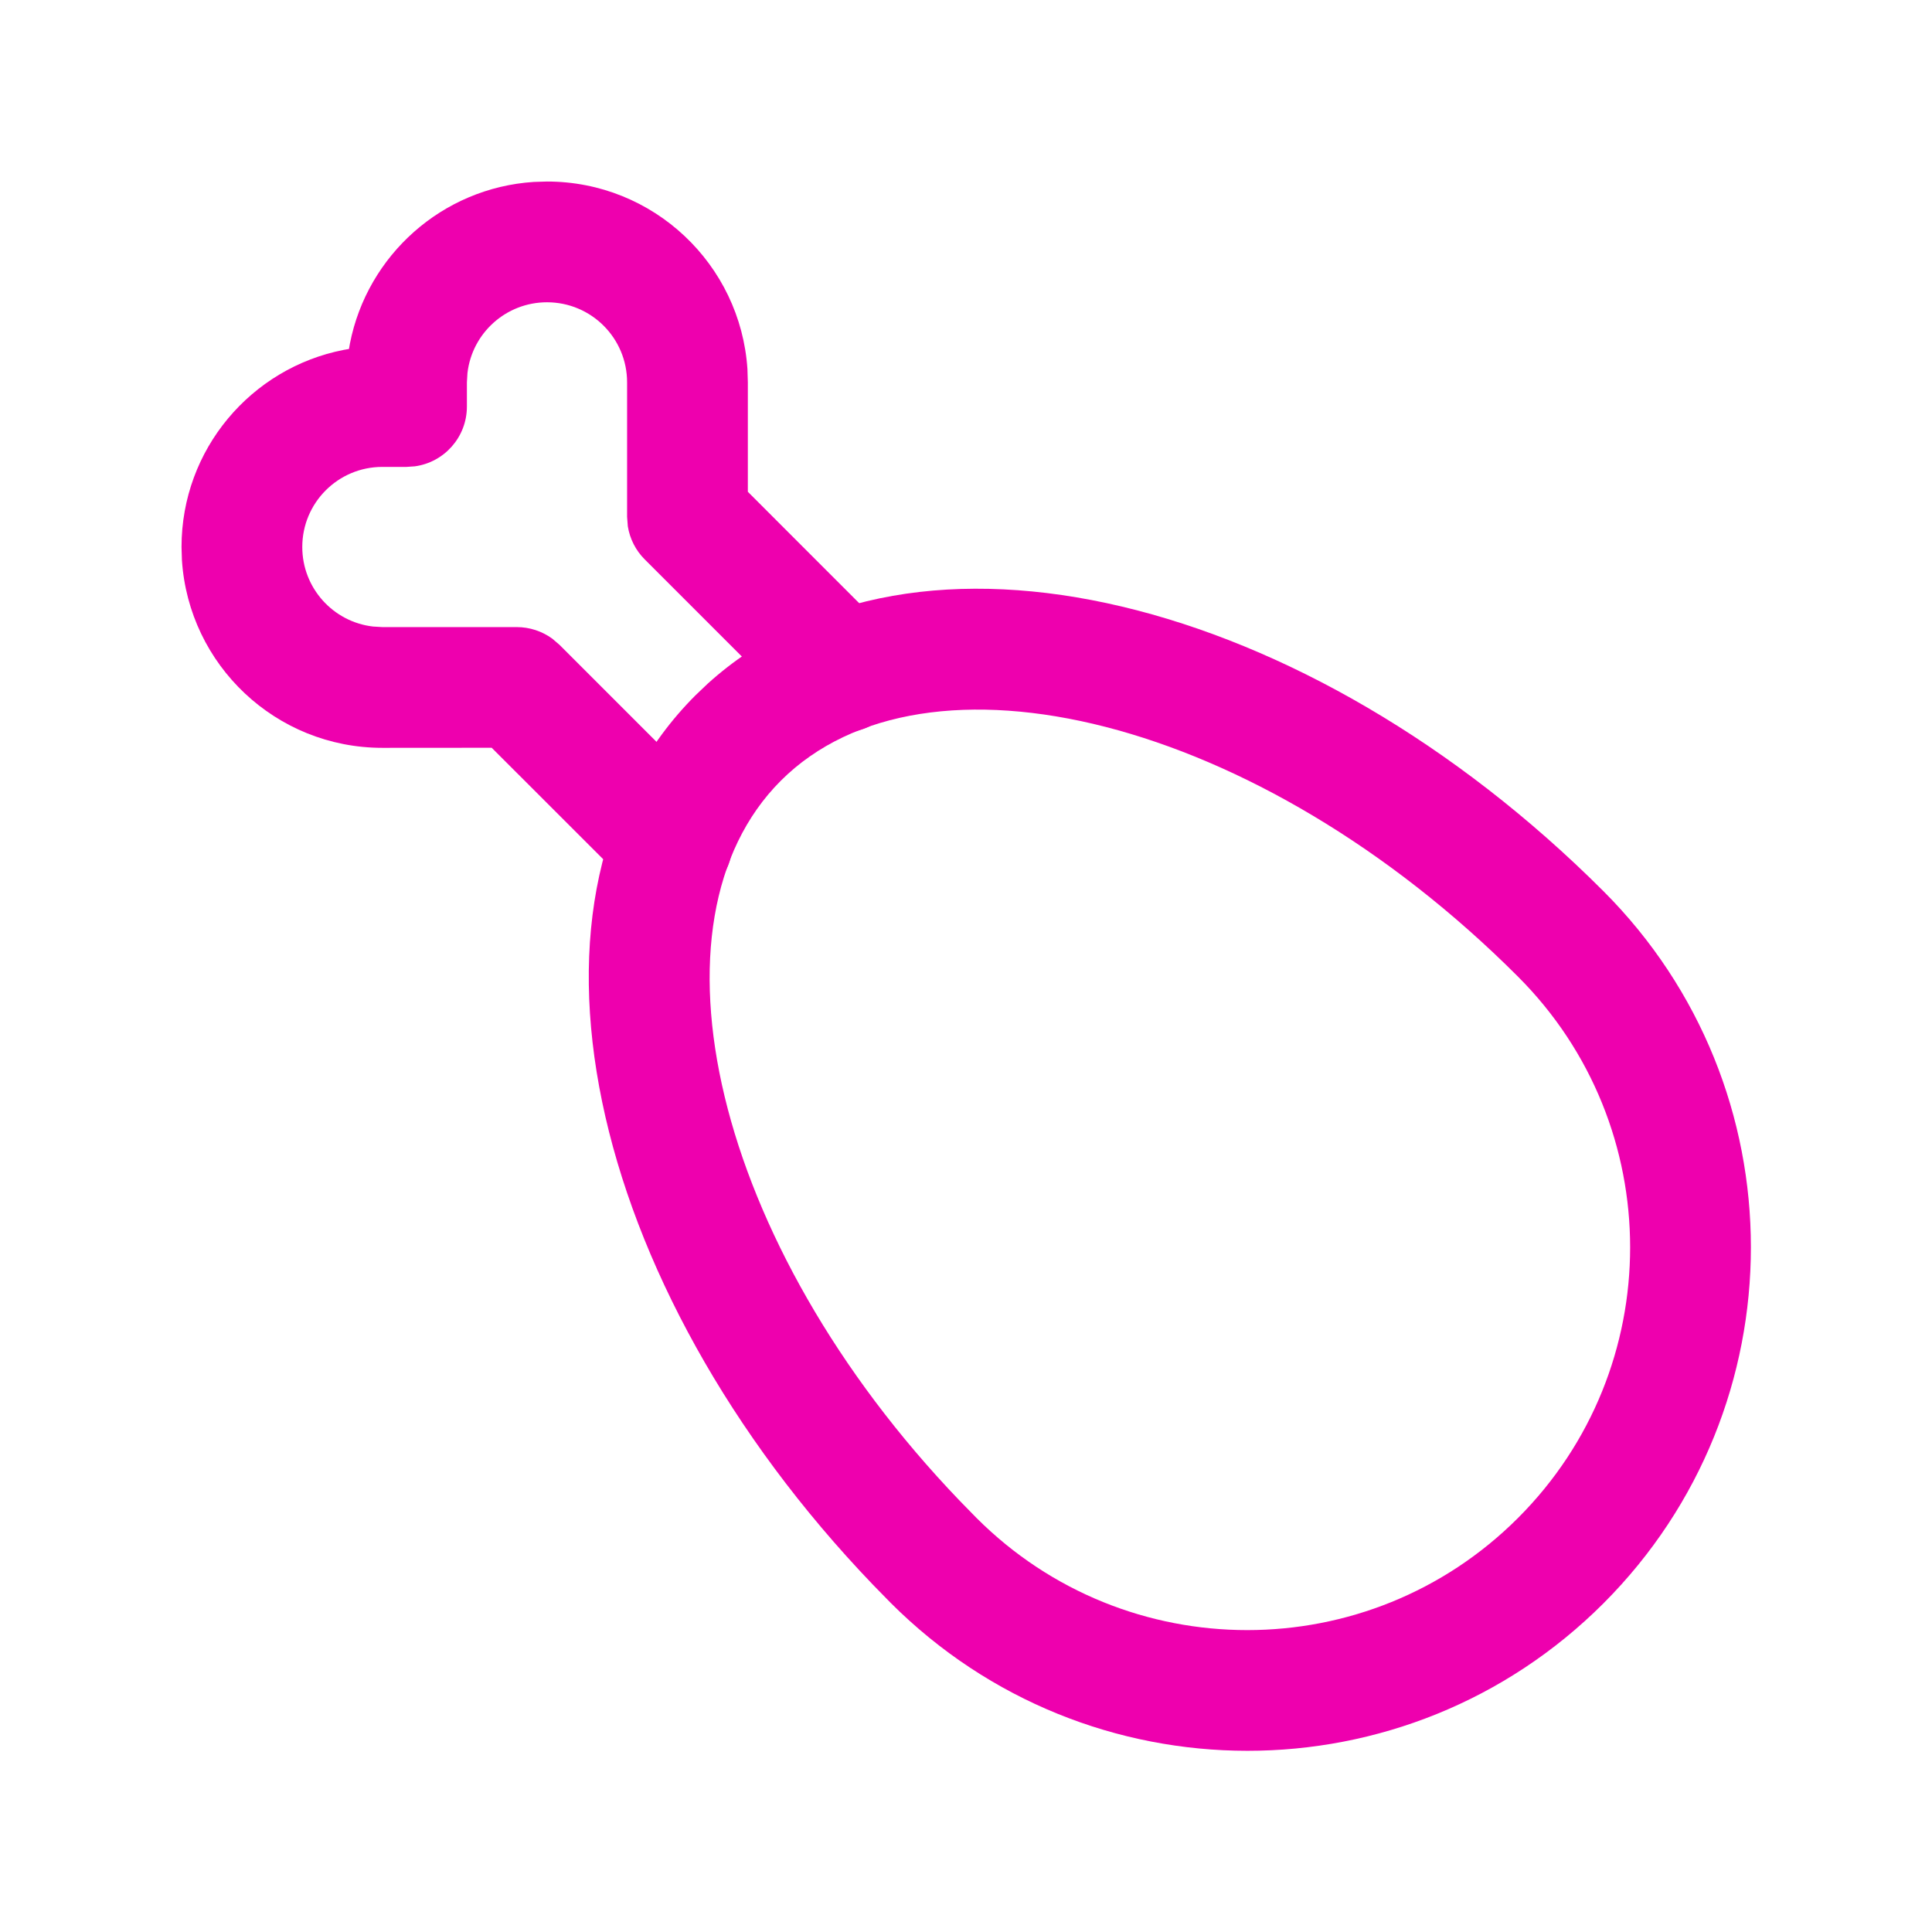
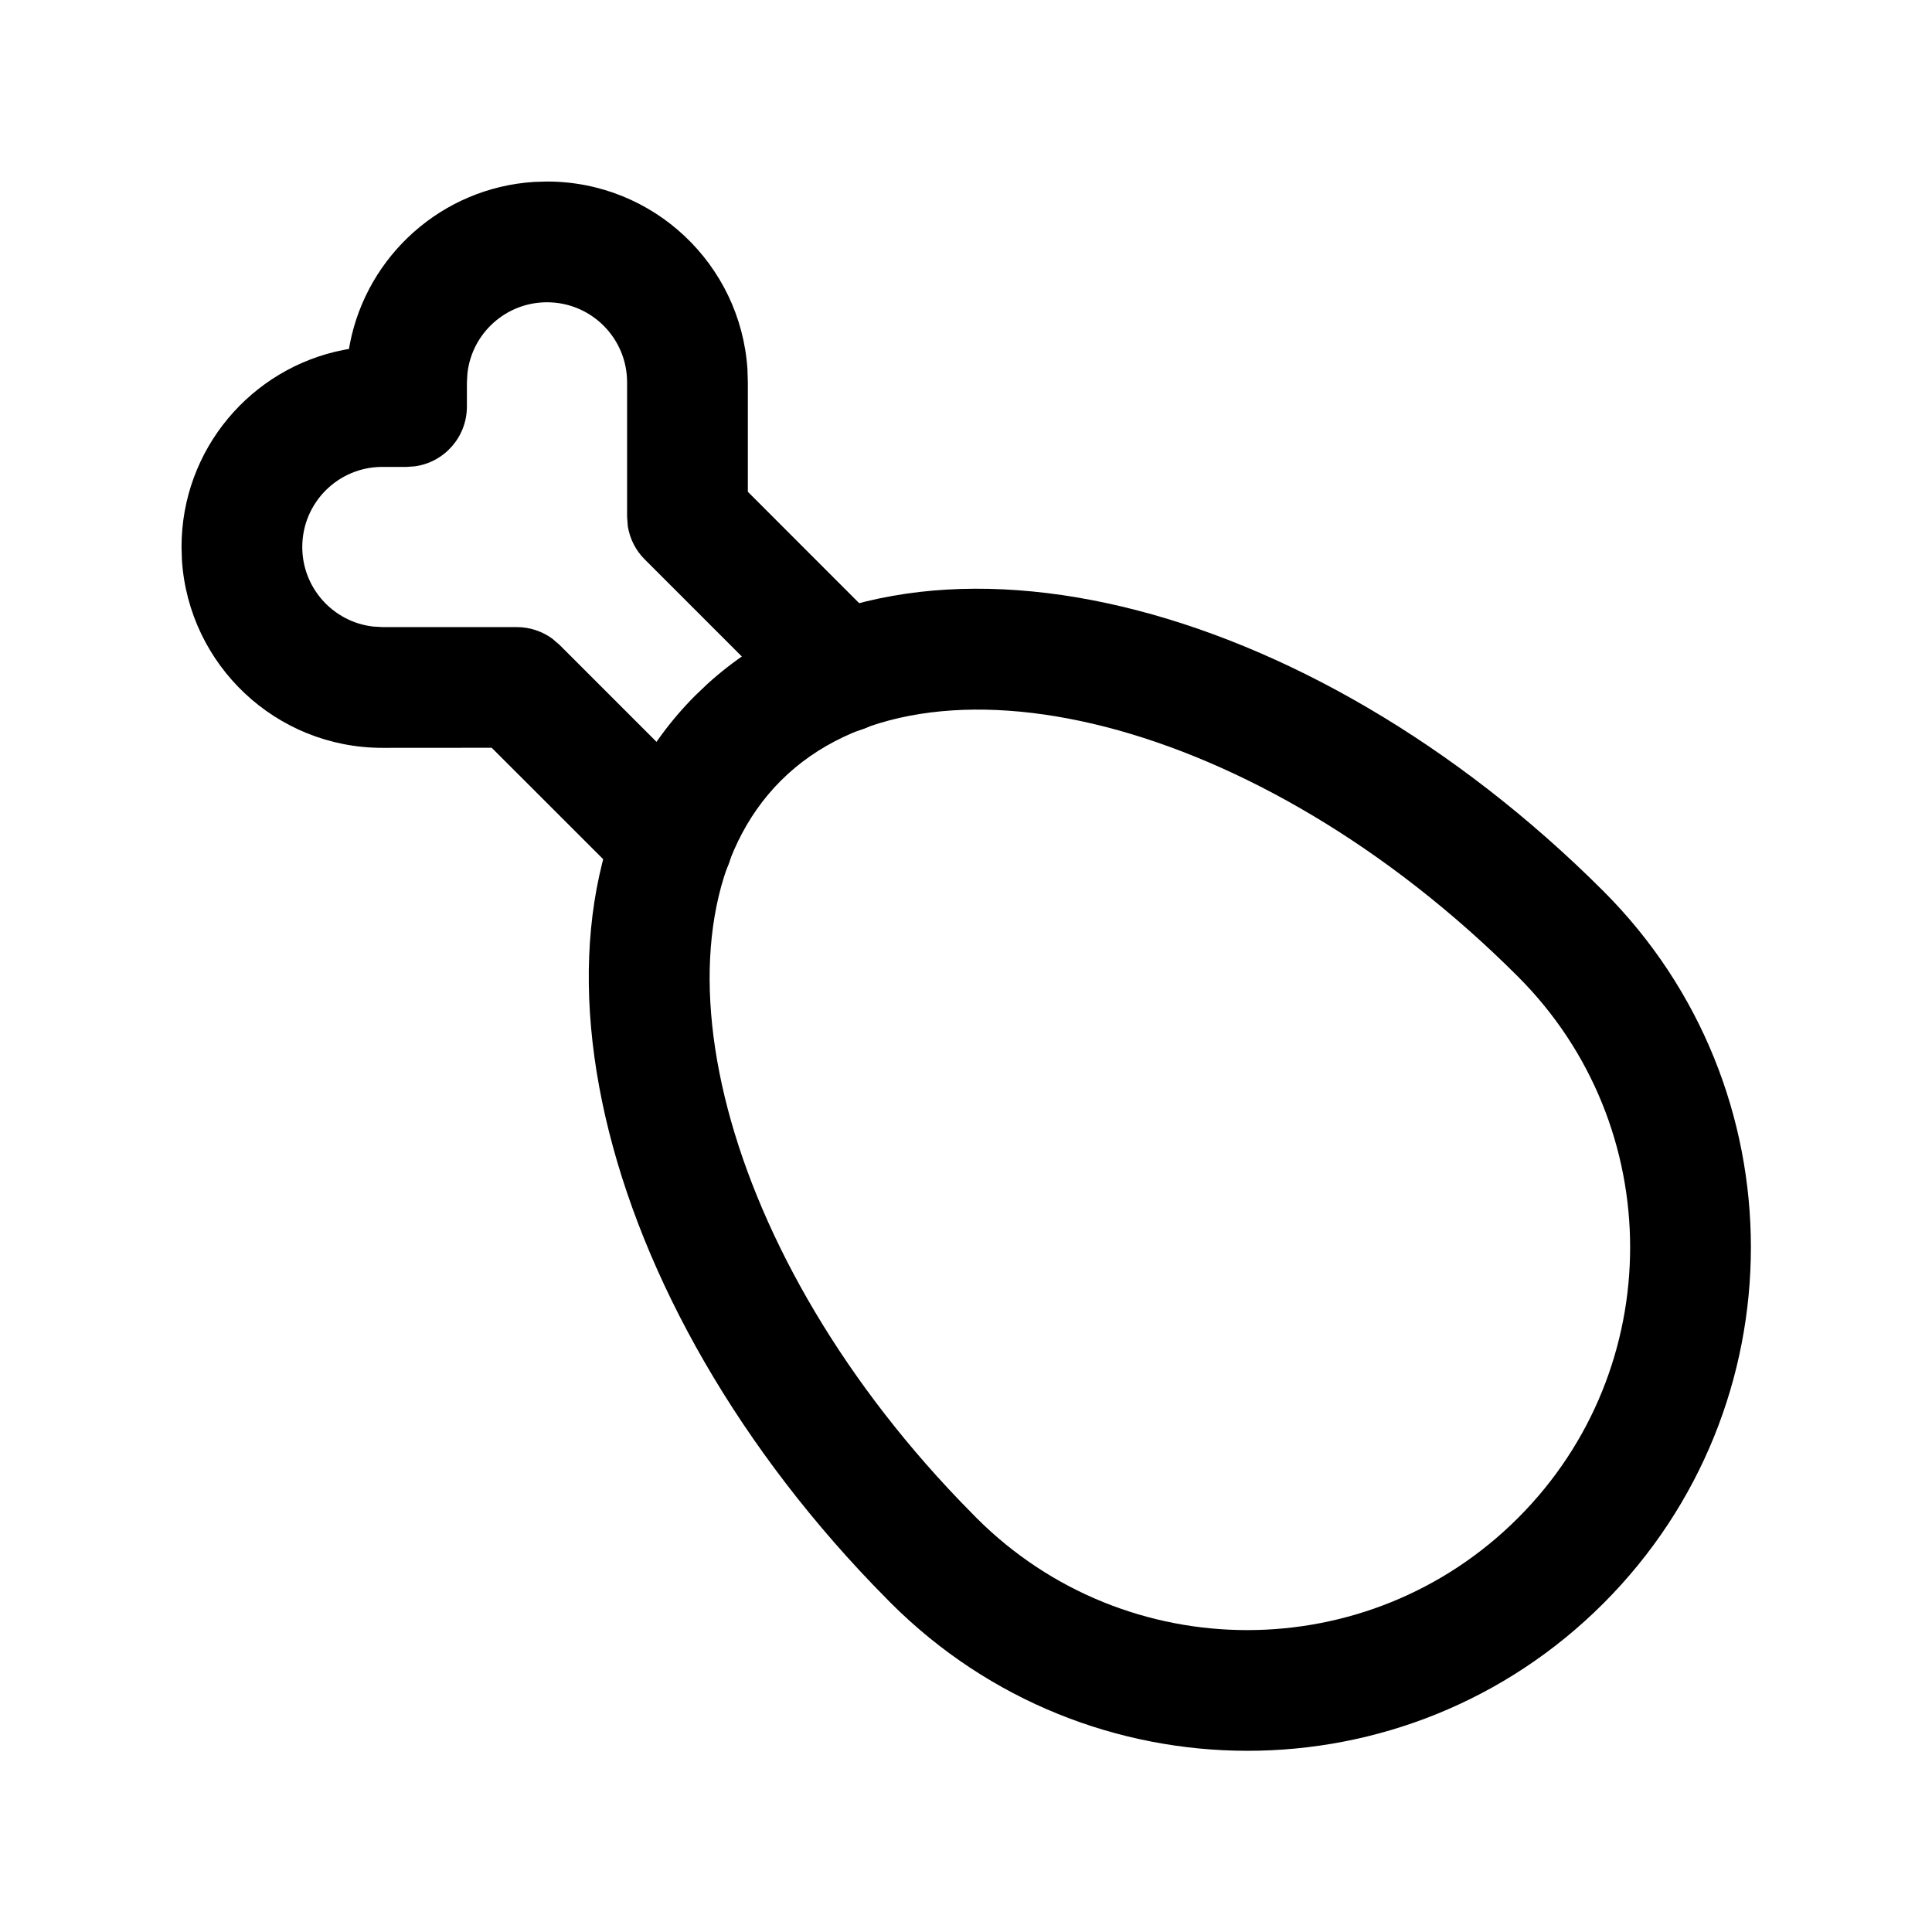
- <svg xmlns="http://www.w3.org/2000/svg" width="24" height="24" viewBox="0 0 24 24" fill="none">
-   <path d="M8.789 8.495C11.346 6.175 16.243 7.395 19.918 11.07C22.361 13.513 22.361 17.474 19.918 19.918C17.475 22.361 13.514 22.36 11.065 19.912L10.845 19.687C7.268 15.958 6.183 11.094 8.639 8.638L8.789 8.495ZM18.857 12.132C15.619 8.893 11.488 7.91 9.699 9.699C7.954 11.444 8.844 15.434 11.922 18.643L12.131 18.857C13.988 20.714 17 20.714 18.857 18.857C20.715 17 20.714 13.989 18.857 12.132Z" fill="#EE00AE" />
-   <path d="M6.795 2.255C8.118 2.255 9.2 3.284 9.285 4.586L9.29 4.75V6.109L11 7.82C11.267 8.086 11.291 8.503 11.073 8.796L11 8.88C10.734 9.147 10.317 9.171 10.024 8.953L9.94 8.88L8.01 6.95C7.897 6.838 7.824 6.693 7.799 6.538L7.79 6.42V4.75C7.79 4.2 7.345 3.755 6.795 3.755C6.285 3.755 5.864 4.139 5.807 4.634L5.8 4.75V5.05C5.8 5.43 5.518 5.744 5.152 5.793L5.05 5.8H4.75C4.2 5.8 3.755 6.245 3.755 6.795C3.755 7.305 4.139 7.726 4.634 7.783L4.75 7.79H6.42C6.579 7.79 6.733 7.841 6.86 7.933L6.95 8.01L8.88 9.94C9.173 10.233 9.173 10.707 8.88 11C8.614 11.267 8.197 11.291 7.904 11.073L7.82 11L6.108 9.289L4.75 9.29C3.427 9.29 2.345 8.261 2.26 6.959L2.255 6.795C2.255 5.582 3.12 4.572 4.267 4.347L4.335 4.335L4.347 4.267C4.562 3.172 5.492 2.334 6.631 2.26L6.795 2.255Z" fill="#EE00AE" />
+ <svg xmlns="http://www.w3.org/2000/svg" width="24" height="24" viewBox="0 0 24 24" fill="currentColor">
+   <path d="M8.789 8.495C11.346 6.175 16.243 7.395 19.918 11.07C22.361 13.513 22.361 17.474 19.918 19.918C17.475 22.361 13.514 22.36 11.065 19.912L10.845 19.687C7.268 15.958 6.183 11.094 8.639 8.638L8.789 8.495ZM18.857 12.132C15.619 8.893 11.488 7.91 9.699 9.699C7.954 11.444 8.844 15.434 11.922 18.643L12.131 18.857C13.988 20.714 17 20.714 18.857 18.857C20.715 17 20.714 13.989 18.857 12.132Z" fill="currentColor" />
+   <path d="M6.795 2.255C8.118 2.255 9.2 3.284 9.285 4.586L9.29 4.75V6.109L11 7.82C11.267 8.086 11.291 8.503 11.073 8.796L11 8.88C10.734 9.147 10.317 9.171 10.024 8.953L9.94 8.88L8.01 6.95C7.897 6.838 7.824 6.693 7.799 6.538L7.79 6.42V4.75C7.79 4.2 7.345 3.755 6.795 3.755C6.285 3.755 5.864 4.139 5.807 4.634L5.8 4.75V5.05C5.8 5.43 5.518 5.744 5.152 5.793L5.05 5.8H4.75C4.2 5.8 3.755 6.245 3.755 6.795C3.755 7.305 4.139 7.726 4.634 7.783L4.75 7.79H6.42C6.579 7.79 6.733 7.841 6.86 7.933L6.95 8.01L8.88 9.94C9.173 10.233 9.173 10.707 8.88 11C8.614 11.267 8.197 11.291 7.904 11.073L7.82 11L6.108 9.289L4.75 9.29C3.427 9.29 2.345 8.261 2.26 6.959L2.255 6.795C2.255 5.582 3.12 4.572 4.267 4.347L4.335 4.335L4.347 4.267C4.562 3.172 5.492 2.334 6.631 2.26L6.795 2.255Z" fill="currentColor" />
</svg>
